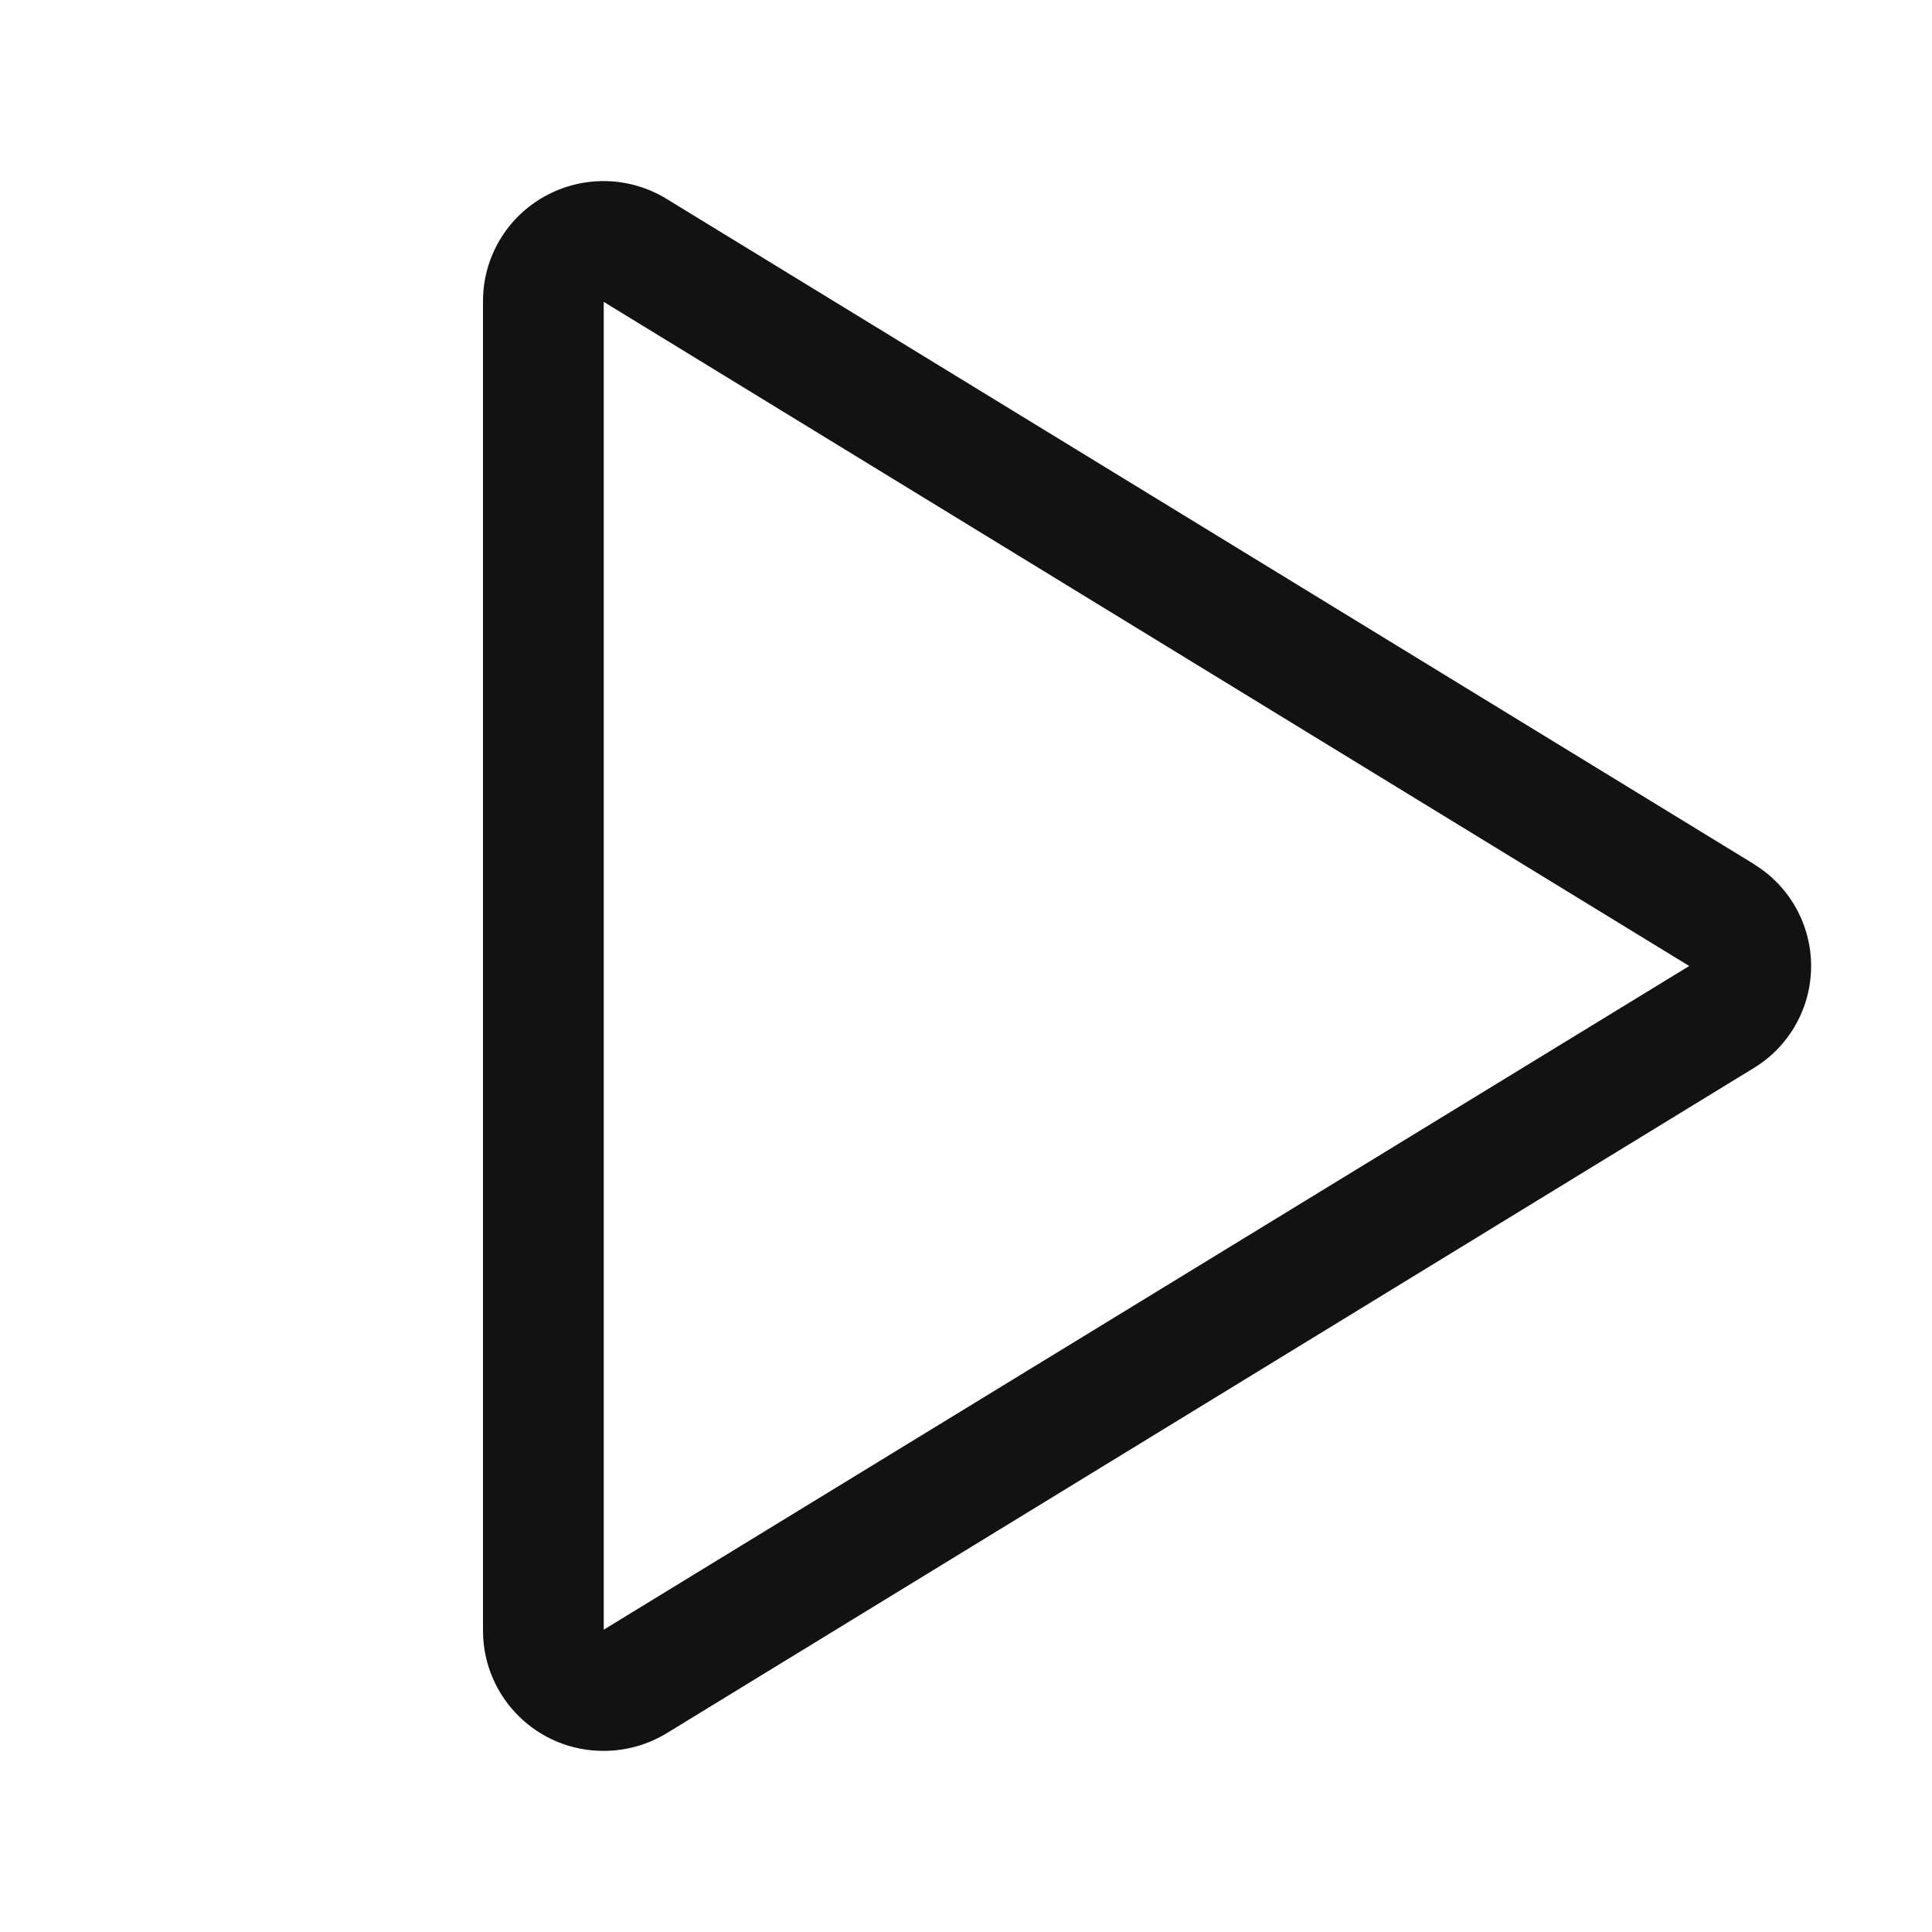
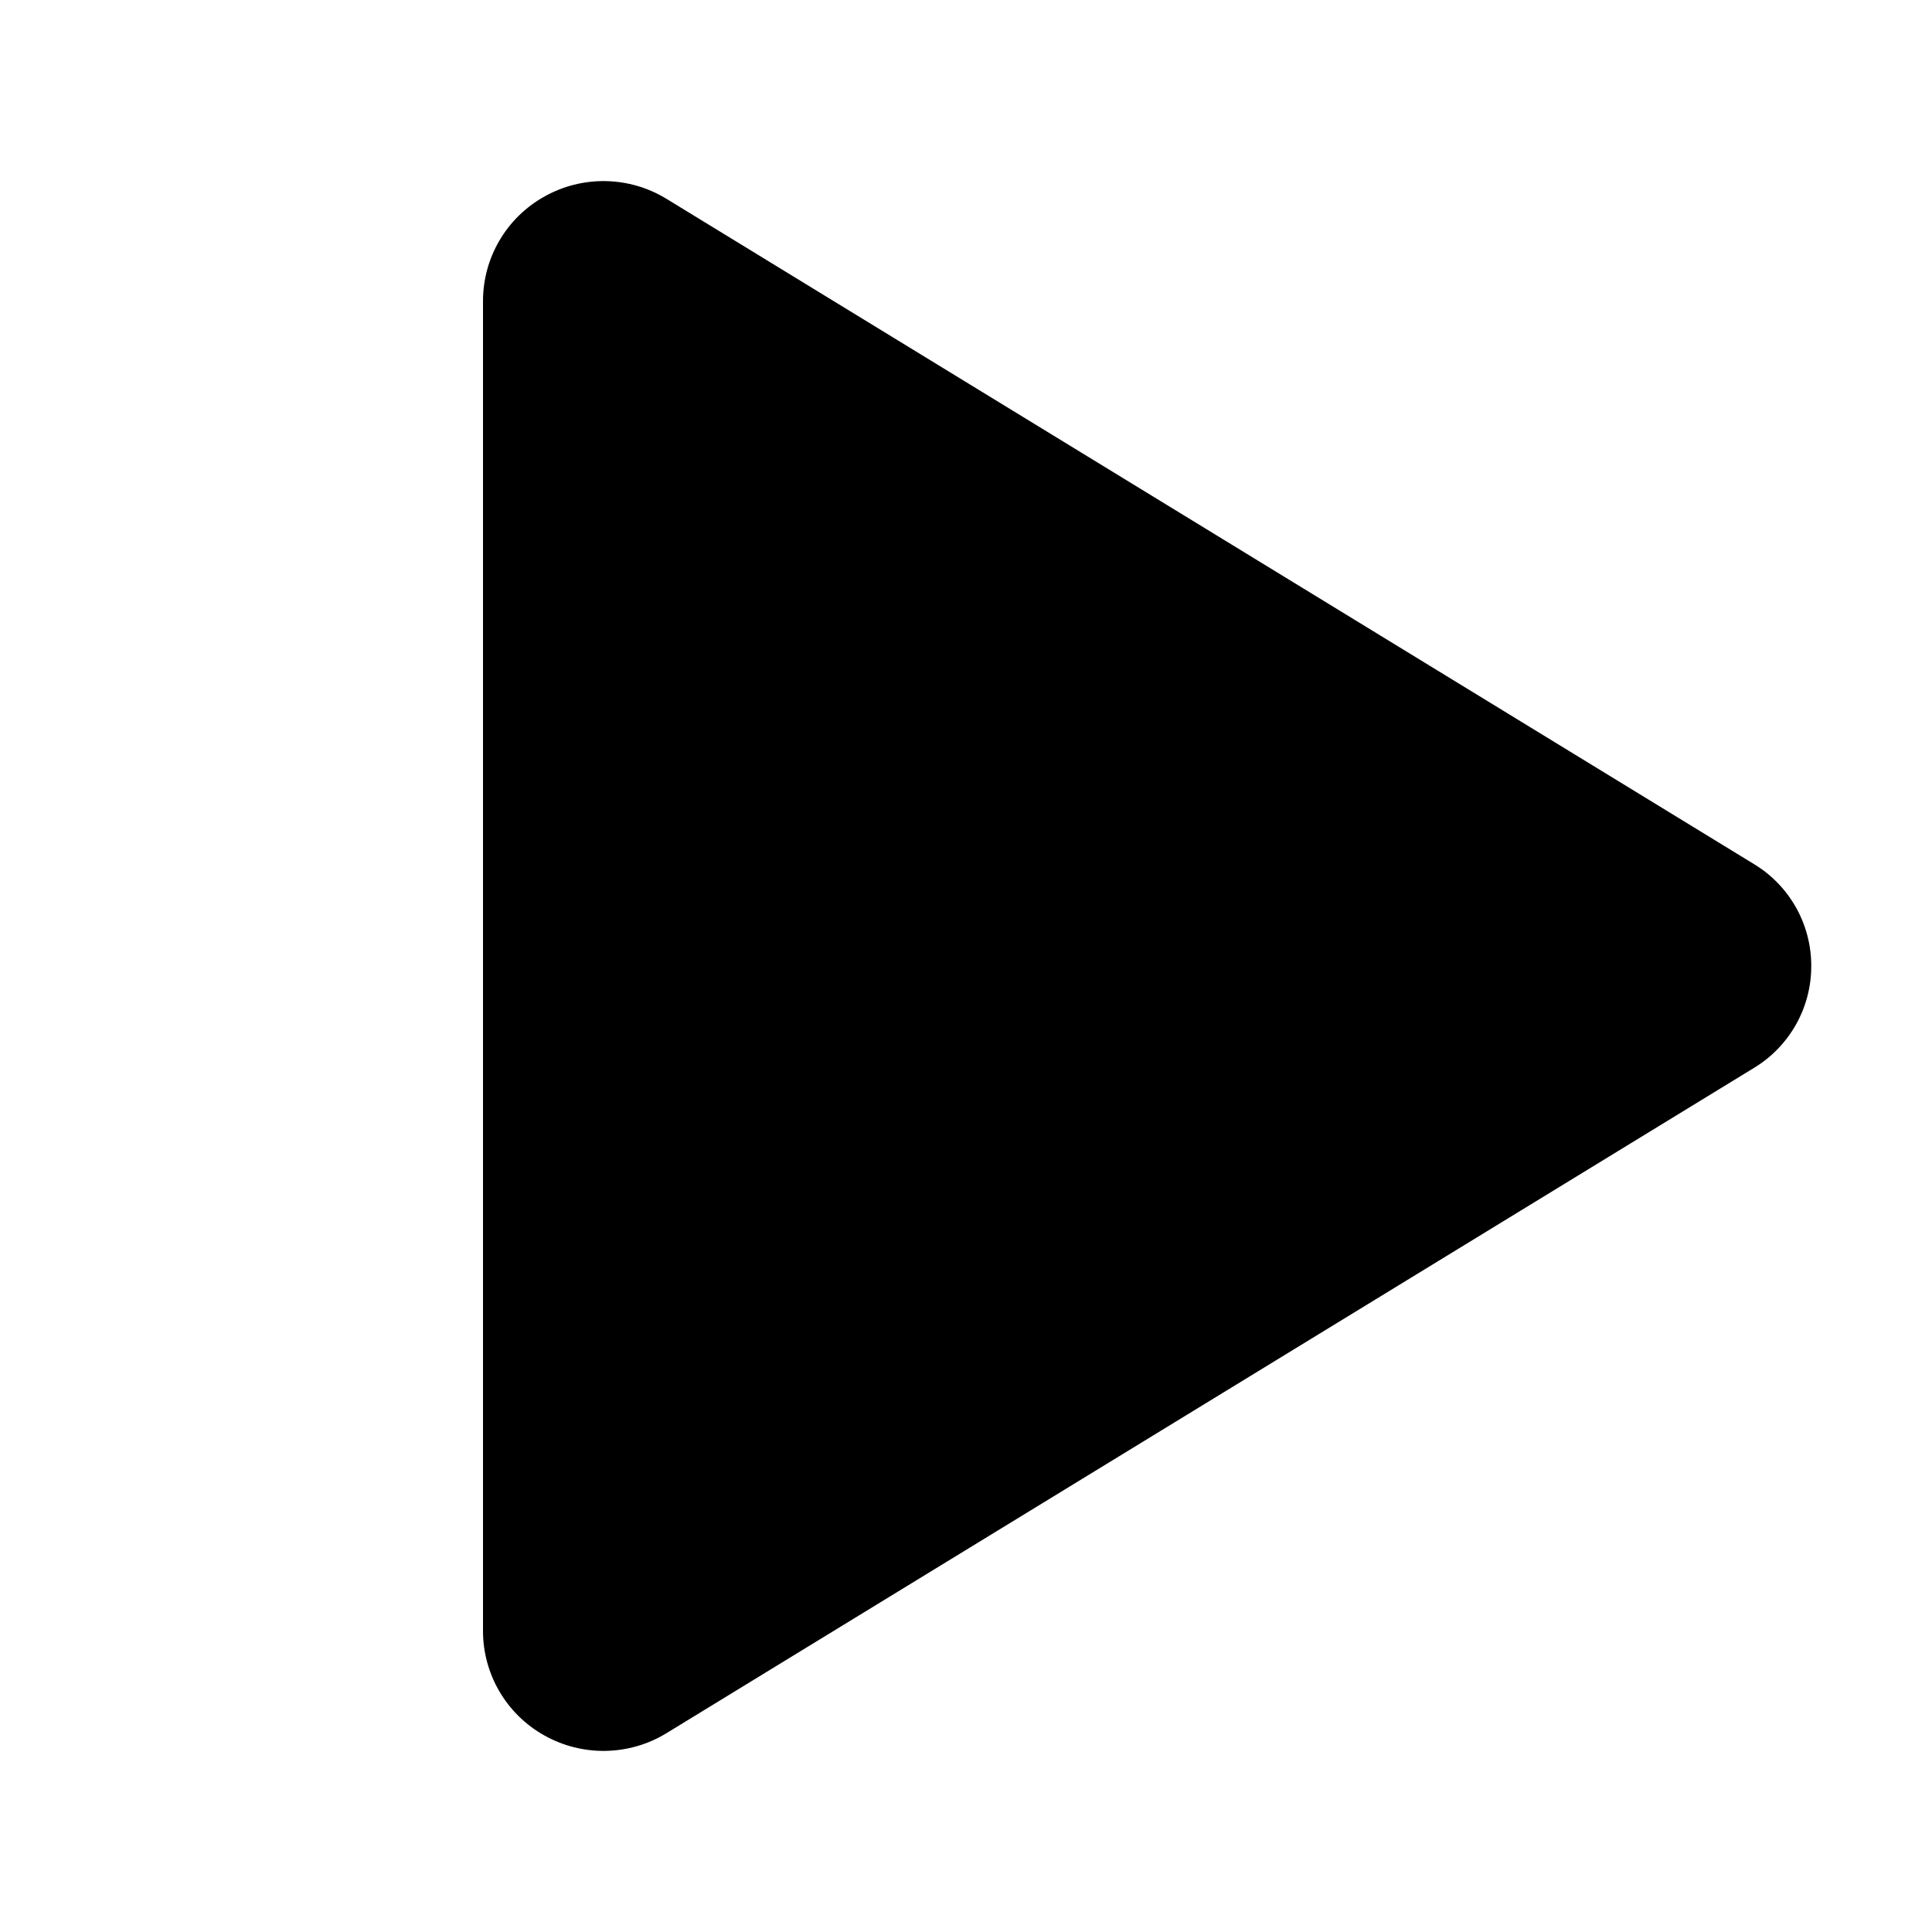
- <svg xmlns="http://www.w3.org/2000/svg" width="32" height="32" fill="#121212" viewBox="0 0 256 256">
-   <path d="M232.4,114.49,88.32,26.35a16,16,0,0,0-16.2-.3A15.86,15.86,0,0,0,64,39.87V216.13A15.94,15.94,0,0,0,80,232a16.07,16.07,0,0,0,8.36-2.35L232.4,141.51a15.81,15.81,0,0,0,0-27ZM80,215.94V40l143.83,88Z" />
+ <svg xmlns="http://www.w3.org/2000/svg" width="32" height="32" fill="#000000" viewBox="0 0 256 256">
+   <path d="M240,128a15.74,15.74,0,0,1-7.6,13.51L88.32,229.65a16,16,0,0,1-16.2.3A15.86,15.86,0,0,1,64,216.13V39.87a15.86,15.86,0,0,1,8.12-13.82,16,16,0,0,1,16.2.3L232.4,114.49A15.74,15.74,0,0,1,240,128Z" />
</svg>
